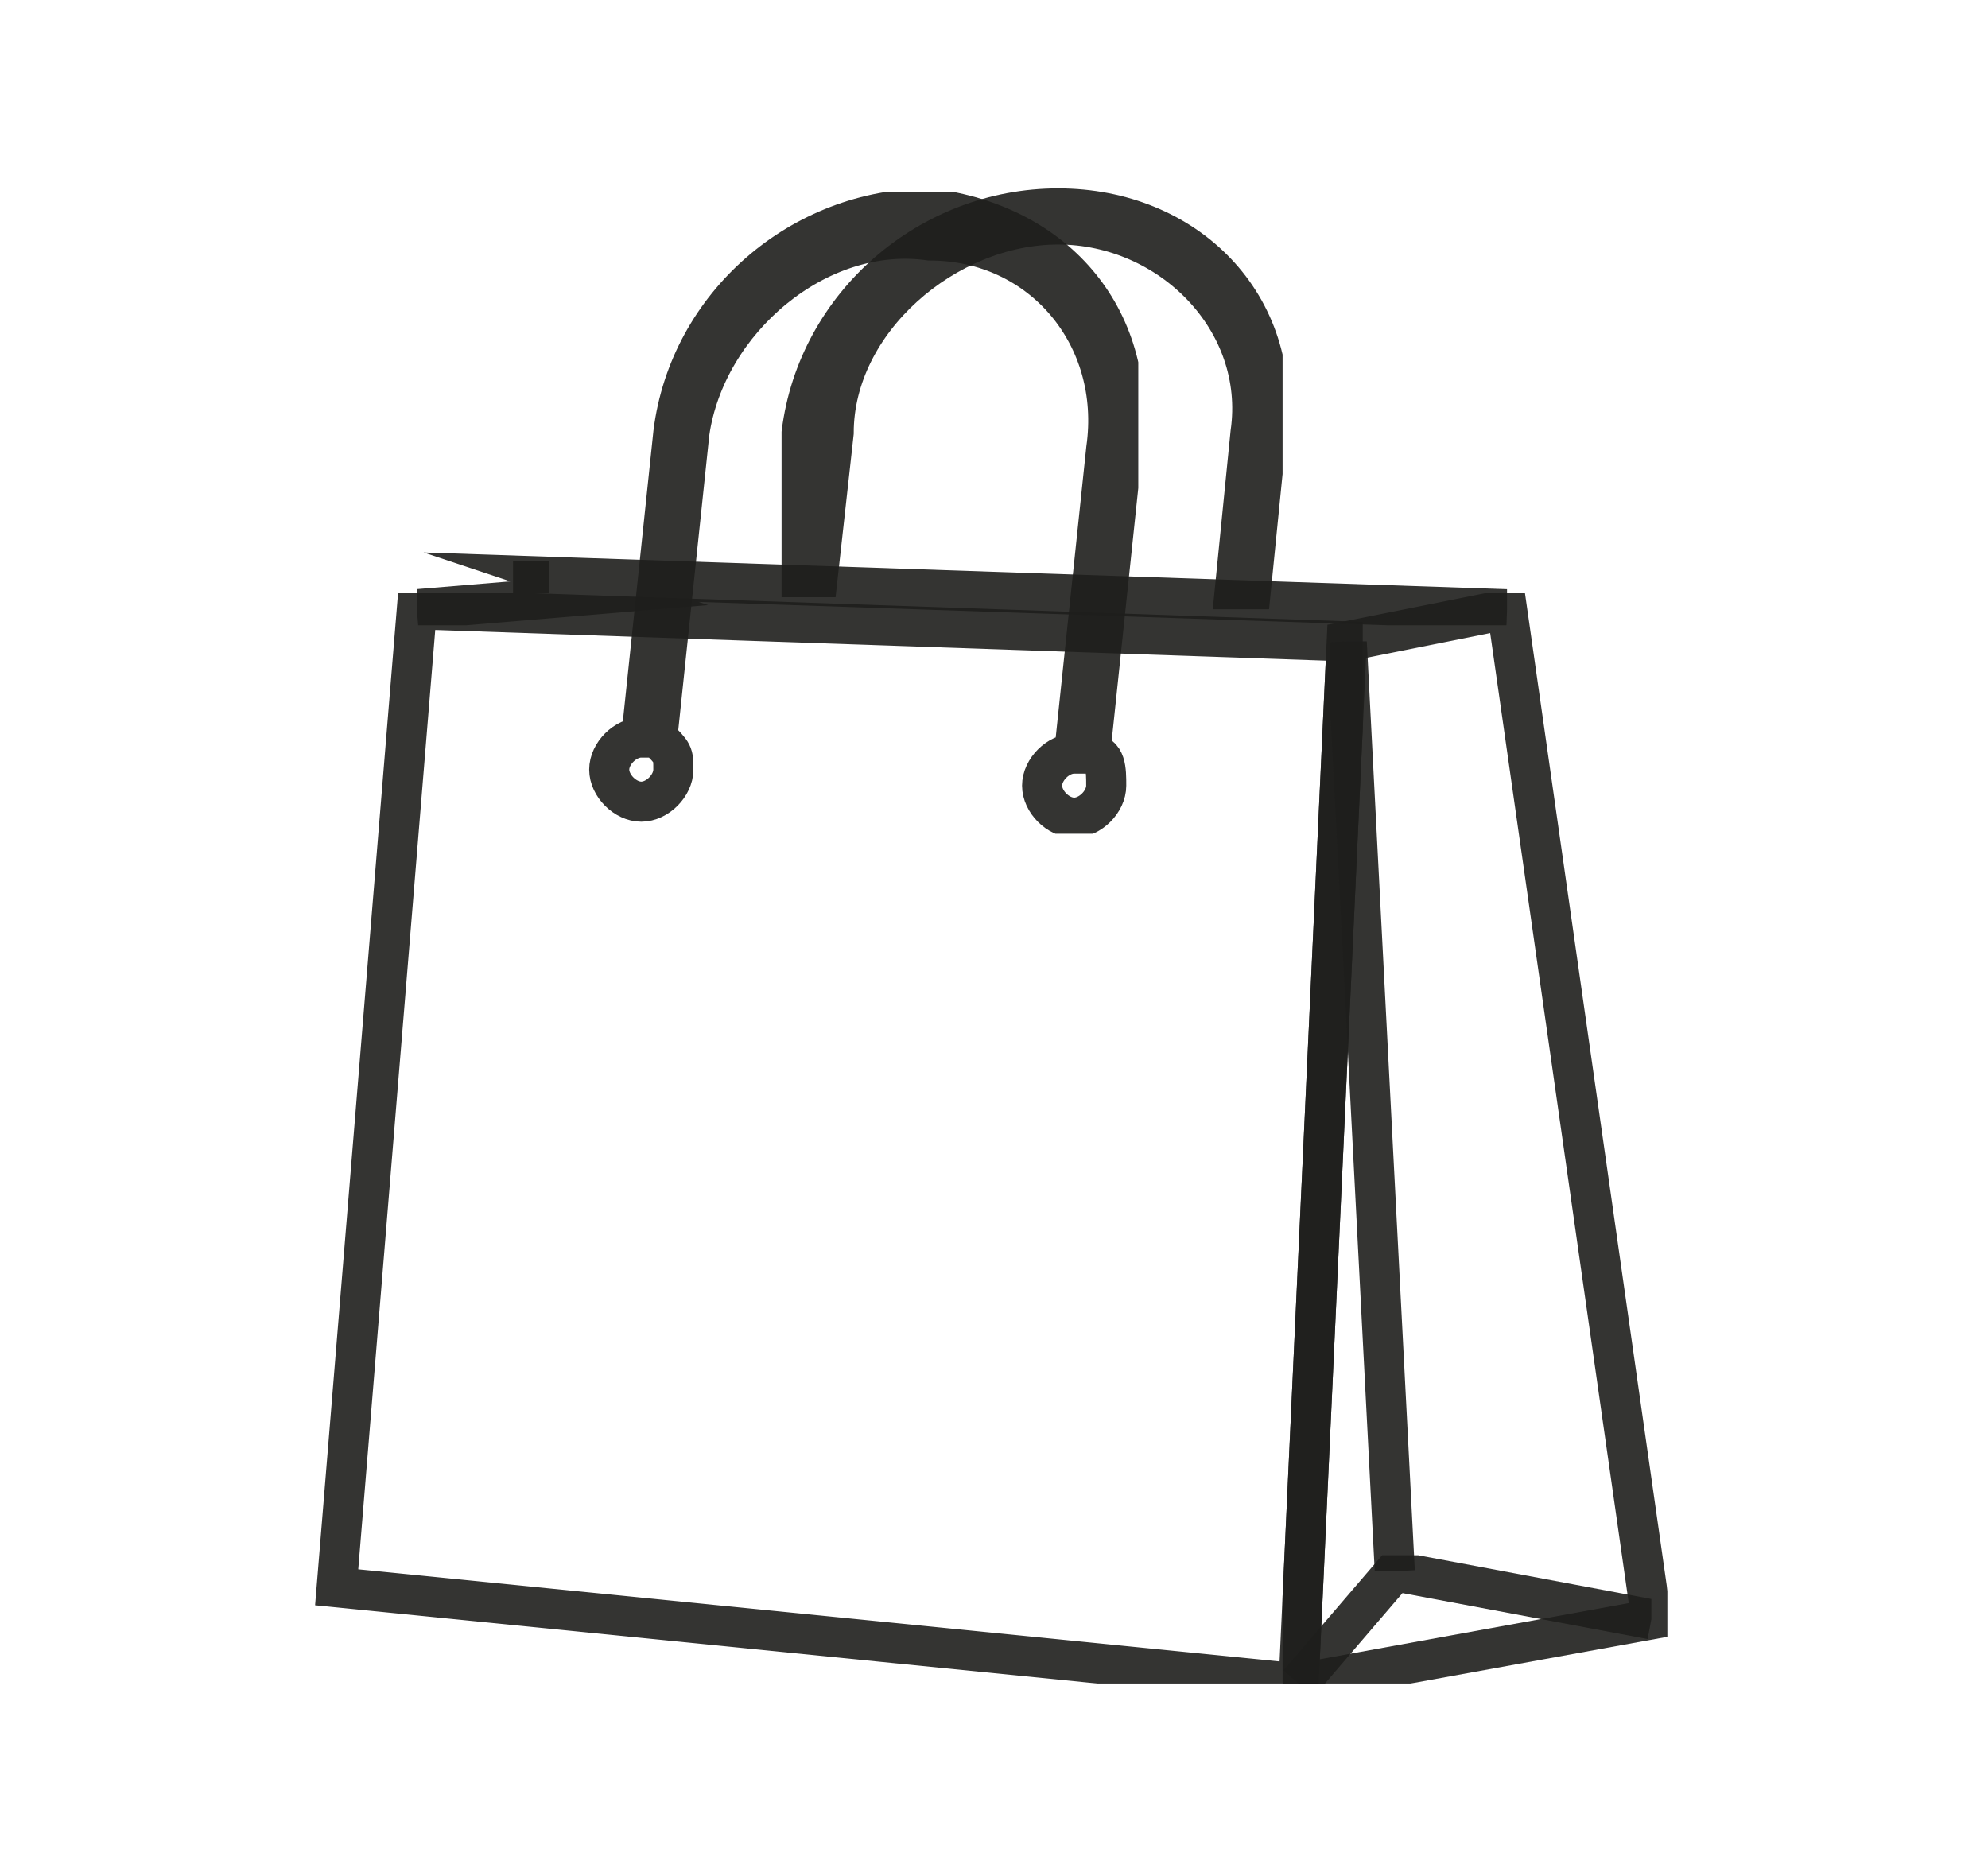
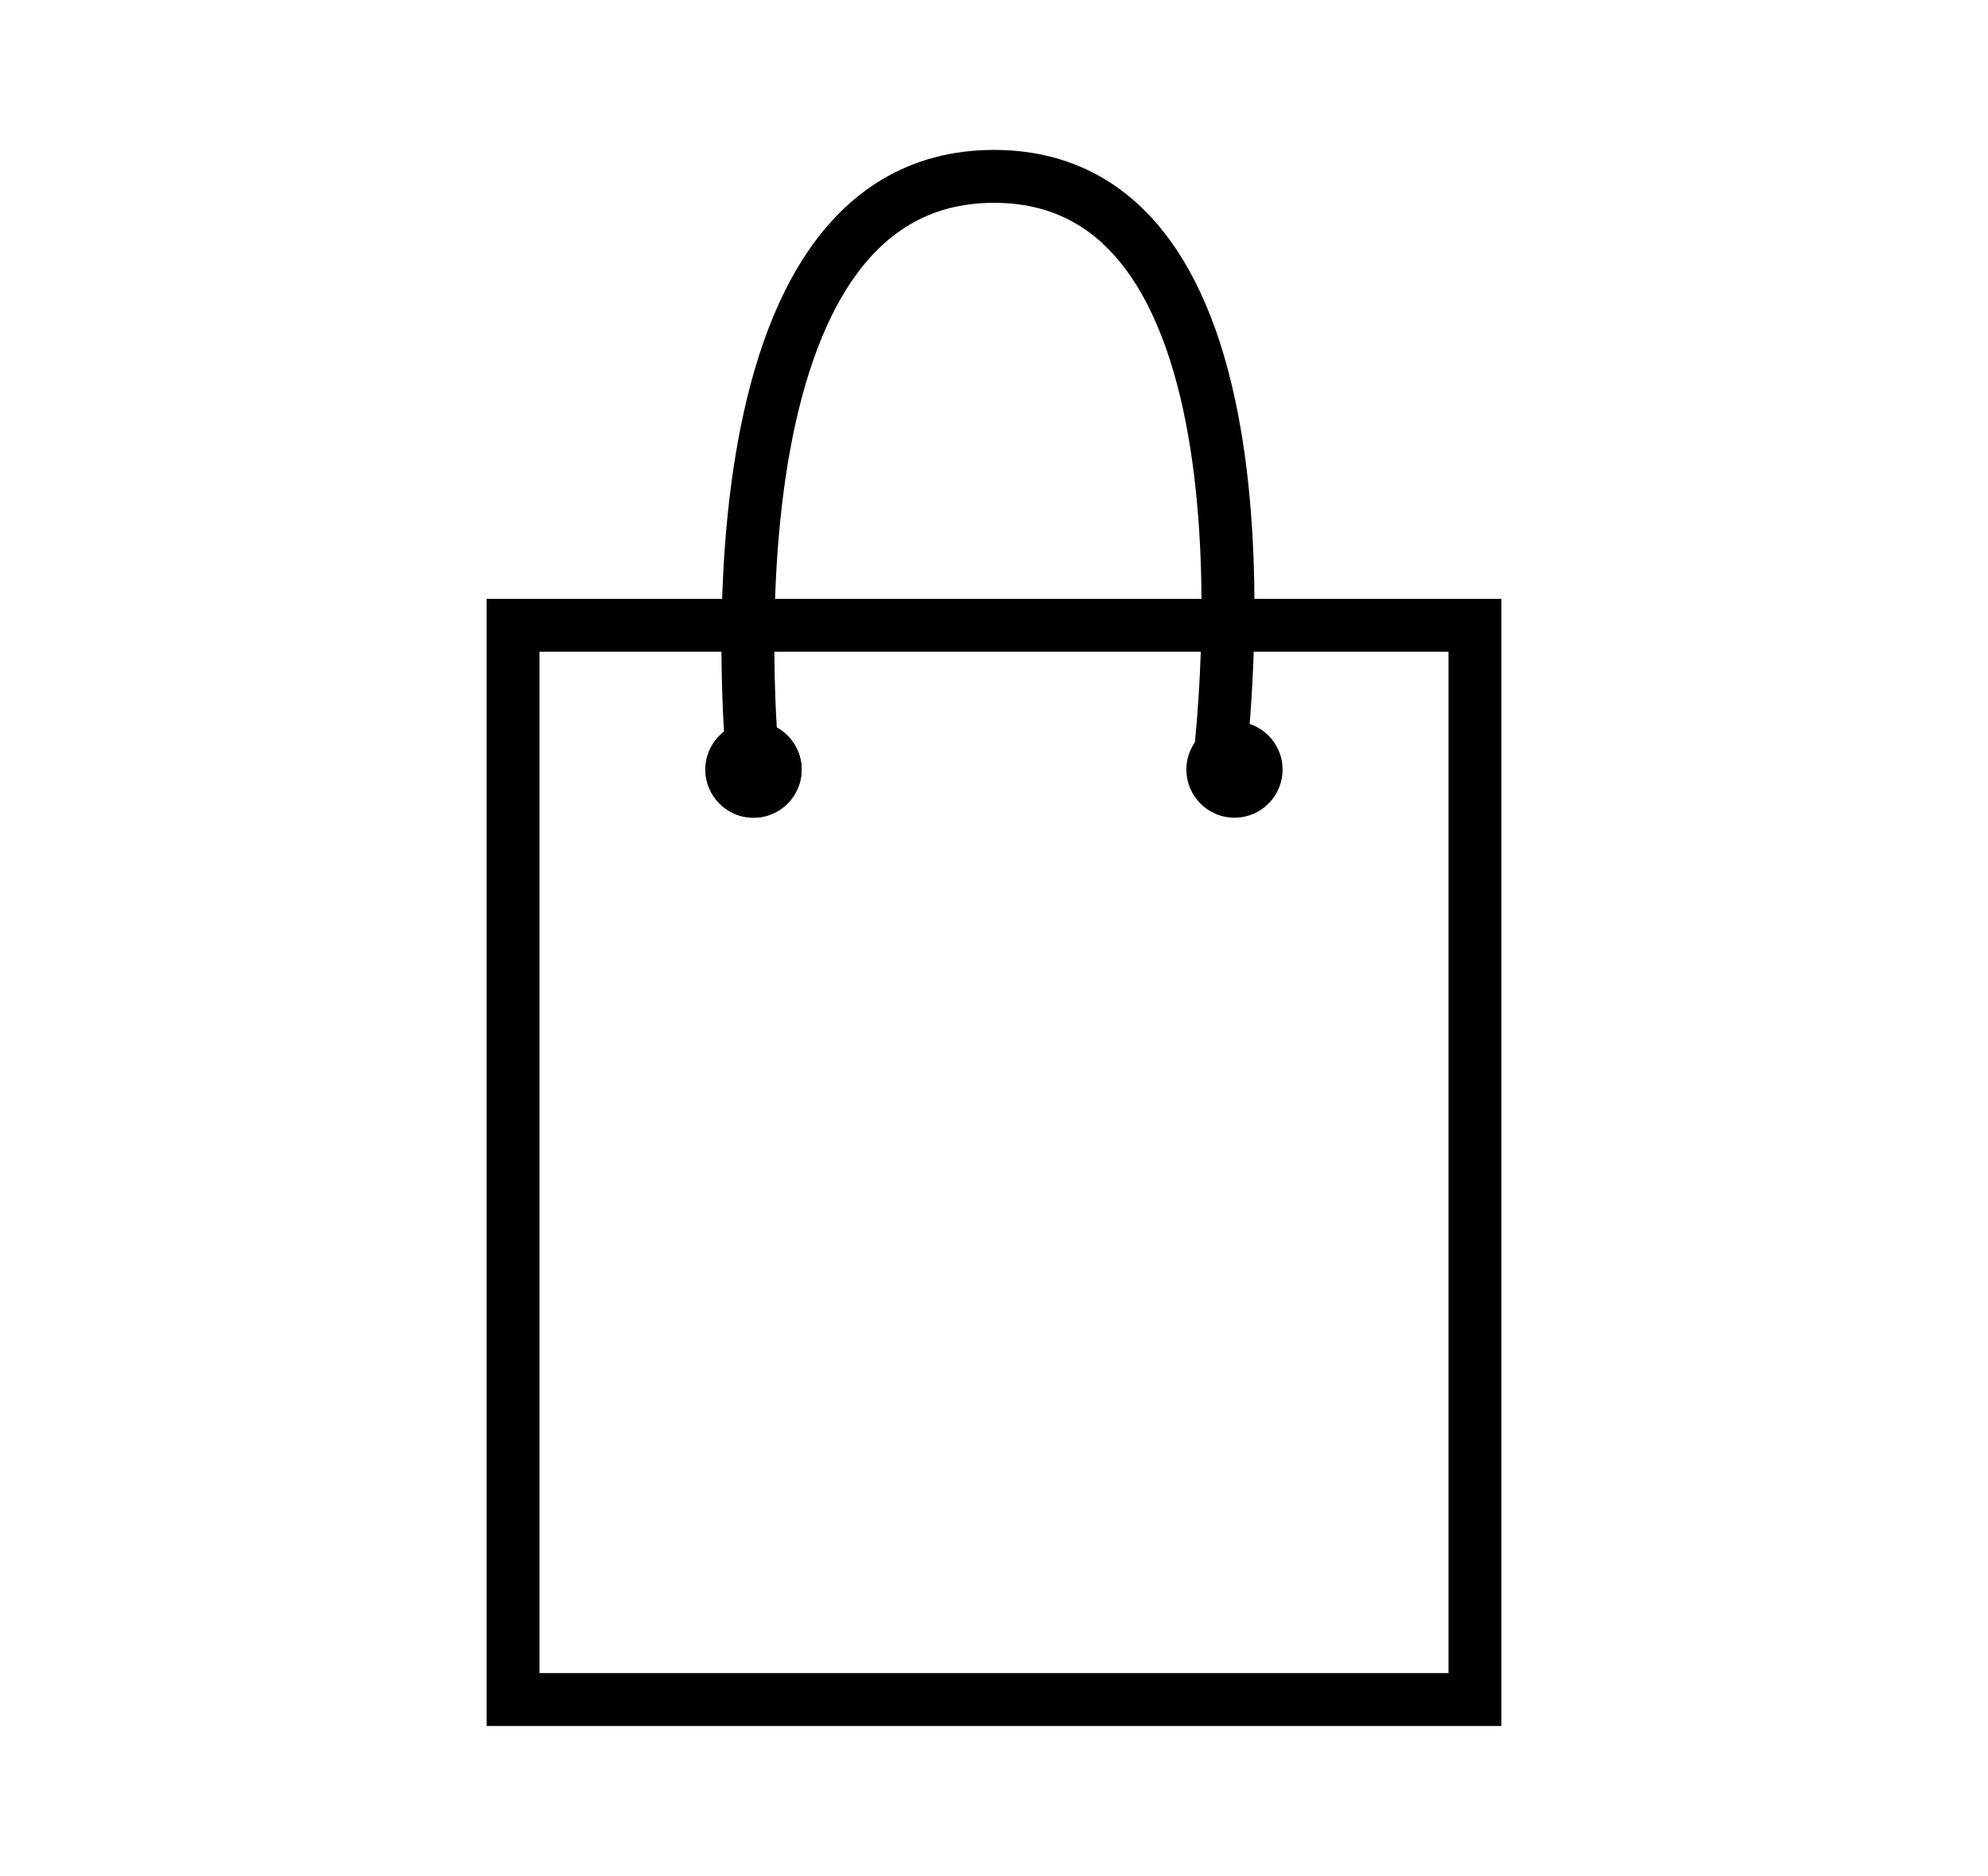
- <svg xmlns="http://www.w3.org/2000/svg" xmlns:xlink="http://www.w3.org/1999/xlink" version="1.1" id="Ebene_1" x="0px" y="0px" viewBox="0 0 12.4 11.7" enable-background="new 0 0 12.4 11.7" xml:space="preserve">
+ <svg xmlns="http://www.w3.org/2000/svg" version="1.1" id="Ebene_1" x="0px" y="0px" viewBox="0 0 12.4 11.7" style="enable-background:new 0 0 12.4 11.7;" xml:space="preserve">
+   <style type="text/css">
+ 	.st0{fill:none;}
+ 	.st1{fill:none;stroke:#000000;stroke-width:0.33;stroke-miterlimit:10;}
+ </style>
+   <rect x="3.2" y="3.5" class="st0" width="0.3" height="0.3" />
  <g>
-     <g>
-       <defs>
-         <rect id="SVGID_3_" x="-0.1" y="1.1" width="12.6" height="9.4" />
-       </defs>
-       <clipPath id="SVGID_2_">
-         <use xlink:href="#SVGID_3_" overflow="visible" />
-       </clipPath>
-       <g clip-path="url(#SVGID_2_)">
-         <defs>
-           <rect id="SVGID_5_" x="1.9" y="1.1" width="8.5" height="9.4" />
-         </defs>
-         <clipPath id="SVGID_4_">
-           <use xlink:href="#SVGID_5_" overflow="visible" />
-         </clipPath>
-         <g opacity="0.9" clip-path="url(#SVGID_4_)">
-           <g>
-             <defs>
-               <rect id="SVGID_7_" x="3.6" y="1.2" width="3.5" height="4" />
-             </defs>
-             <clipPath id="SVGID_6_">
-               <use xlink:href="#SVGID_7_" overflow="visible" />
-             </clipPath>
-             <g clip-path="url(#SVGID_6_)">
-               <defs>
-                 <rect id="SVGID_9_" x="3.6" y="1.2" width="3.5" height="4" />
-               </defs>
-               <clipPath id="SVGID_8_">
-                 <use xlink:href="#SVGID_9_" overflow="visible" />
-               </clipPath>
-               <path clip-path="url(#SVGID_8_)" fill="none" stroke="#1E1E1C" stroke-width="0.25" stroke-miterlimit="10" d="M5.8,1.3        C5,1.3,4.3,1.9,4.2,2.7L4,4.6c-0.1,0-0.2,0.1-0.2,0.2C3.8,4.9,3.9,5,4,5c0.1,0,0.2-0.1,0.2-0.2c0-0.1,0-0.1-0.1-0.2l0.2-1.9        C4.4,2,5.1,1.4,5.8,1.5c0.7,0,1.2,0.6,1.1,1.3L6.7,4.7c-0.1,0-0.2,0.1-0.2,0.2c0,0.1,0.1,0.2,0.2,0.2c0.1,0,0.2-0.1,0.2-0.2        c0-0.1,0-0.2-0.1-0.2L7,2.8C7.1,2,6.6,1.4,5.8,1.3z" />
-             </g>
-           </g>
-         </g>
-         <g opacity="0.9" clip-path="url(#SVGID_4_)">
-           <g>
-             <defs>
-               <rect id="SVGID_11_" x="4.8" y="1.1" width="3.2" height="2.7" />
-             </defs>
-             <clipPath id="SVGID_10_">
-               <use xlink:href="#SVGID_11_" overflow="visible" />
-             </clipPath>
-             <g clip-path="url(#SVGID_10_)">
-               <defs>
-                 <rect id="SVGID_13_" x="4.8" y="1.1" width="3.2" height="2.7" />
-               </defs>
-               <clipPath id="SVGID_12_">
-                 <use xlink:href="#SVGID_13_" overflow="visible" />
-               </clipPath>
-               <path clip-path="url(#SVGID_12_)" fill="none" stroke="#1E1E1C" stroke-width="0.25" stroke-miterlimit="10" d="M5.1,3.6        l0.1-0.9C5.2,2,5.9,1.4,6.6,1.4c0.7,0,1.3,0.6,1.2,1.3l-0.1,1l0.1,0l0.1-1C8,1.9,7.4,1.3,6.6,1.3c-0.8,0-1.5,0.6-1.6,1.4        L5,3.6L5.1,3.6z" />
-             </g>
-           </g>
-         </g>
-         <g opacity="0.9" clip-path="url(#SVGID_4_)">
-           <g>
-             <defs>
-               <rect id="SVGID_15_" x="1.9" y="3.7" width="6.6" height="6.9" />
-             </defs>
-             <clipPath id="SVGID_14_">
-               <use xlink:href="#SVGID_15_" overflow="visible" />
-             </clipPath>
-             <g clip-path="url(#SVGID_14_)">
-               <defs>
-                 <rect id="SVGID_17_" x="1.9" y="3.7" width="6.6" height="6.9" />
-               </defs>
-               <clipPath id="SVGID_16_">
-                 <use xlink:href="#SVGID_17_" overflow="visible" />
-               </clipPath>
-               <polygon clip-path="url(#SVGID_16_)" fill="none" stroke="#1E1E1C" stroke-width="0.25" stroke-miterlimit="10" points="        2.1,9.9 2.6,3.8 8.4,4 8.1,10.5       " />
-             </g>
-           </g>
-         </g>
-         <g opacity="0.9" clip-path="url(#SVGID_4_)">
-           <g>
-             <defs>
-               <rect id="SVGID_19_" x="8" y="3.7" width="2.5" height="7" />
-             </defs>
-             <clipPath id="SVGID_18_">
-               <use xlink:href="#SVGID_19_" overflow="visible" />
-             </clipPath>
-             <g clip-path="url(#SVGID_18_)">
-               <defs>
-                 <rect id="SVGID_21_" x="8" y="3.6" width="2.5" height="7" />
-               </defs>
-               <clipPath id="SVGID_20_">
-                 <use xlink:href="#SVGID_21_" overflow="visible" />
-               </clipPath>
-               <polygon clip-path="url(#SVGID_20_)" fill="none" stroke="#1E1E1C" stroke-width="0.25" stroke-miterlimit="10" points="        10.3,10.1 8.1,10.5 8.4,4 9.4,3.8       " />
-             </g>
-           </g>
-         </g>
-         <g opacity="0.9" clip-path="url(#SVGID_4_)">
-           <g>
-             <defs>
-               <rect id="SVGID_23_" x="8" y="9.7" width="2.3" height="0.9" />
-             </defs>
-             <clipPath id="SVGID_22_">
-               <use xlink:href="#SVGID_23_" overflow="visible" />
-             </clipPath>
-             <g clip-path="url(#SVGID_22_)">
-               <defs>
-                 <rect id="SVGID_25_" x="8" y="9.7" width="2.3" height="0.9" />
-               </defs>
-               <clipPath id="SVGID_24_">
-                 <use xlink:href="#SVGID_25_" overflow="visible" />
-               </clipPath>
-               <polyline clip-path="url(#SVGID_24_)" fill="none" stroke="#1E1E1C" stroke-width="0.25" stroke-miterlimit="10" points="        8.1,10.5 8.7,9.8 10.3,10.1       " />
-             </g>
-           </g>
-         </g>
-         <g opacity="0.9" clip-path="url(#SVGID_4_)">
-           <g>
-             <defs>
-               <rect id="SVGID_27_" x="2.6" y="3.4" width="6.8" height="0.5" />
-             </defs>
-             <clipPath id="SVGID_26_">
-               <use xlink:href="#SVGID_27_" overflow="visible" />
-             </clipPath>
-             <g clip-path="url(#SVGID_26_)">
-               <defs>
-                 <rect id="SVGID_29_" x="2.6" y="3.4" width="6.8" height="0.5" />
-               </defs>
-               <clipPath id="SVGID_28_">
-                 <use xlink:href="#SVGID_29_" overflow="visible" />
-               </clipPath>
-               <polyline clip-path="url(#SVGID_28_)" fill="none" stroke="#1E1E1C" stroke-width="0.25" stroke-miterlimit="10" points="        2.6,3.8 3.8,3.7 3.5,3.6 9.4,3.8       " />
-             </g>
-           </g>
-         </g>
-         <g opacity="0.9" clip-path="url(#SVGID_4_)">
-           <g>
-             <defs>
-               <rect id="SVGID_31_" x="8.3" y="4" width="0.6" height="5.8" />
-             </defs>
-             <clipPath id="SVGID_30_">
-               <use xlink:href="#SVGID_31_" overflow="visible" />
-             </clipPath>
-             <g clip-path="url(#SVGID_30_)">
-               <defs>
-                 <rect id="SVGID_33_" x="8.3" y="4" width="0.6" height="5.8" />
-               </defs>
-               <clipPath id="SVGID_32_">
-                 <use xlink:href="#SVGID_33_" overflow="visible" />
-               </clipPath>
-               <line clip-path="url(#SVGID_32_)" fill="none" stroke="#1E1E1C" stroke-width="0.25" stroke-miterlimit="10" x1="8.7" y1="9.8" x2="8.4" y2="4" />
-             </g>
-           </g>
-         </g>
-         <g opacity="0.9" clip-path="url(#SVGID_4_)">
-           <g>
-             <defs>
-               <rect id="SVGID_35_" x="3.2" y="3.5" width="0.3" height="0.3" />
-             </defs>
-             <clipPath id="SVGID_34_">
-               <use xlink:href="#SVGID_35_" overflow="visible" />
-             </clipPath>
-             <g clip-path="url(#SVGID_34_)">
-               <defs>
-                 <rect id="SVGID_37_" x="3.2" y="3.5" width="0.3" height="0.3" />
-               </defs>
-               <clipPath id="SVGID_36_">
-                 <use xlink:href="#SVGID_37_" overflow="visible" />
-               </clipPath>
-               <line clip-path="url(#SVGID_36_)" fill="none" stroke="#1E1E1C" stroke-width="0.25" stroke-miterlimit="10" x1="3.3" y1="3.5" x2="3.3" y2="3.7" />
-             </g>
-           </g>
-         </g>
-         <g opacity="0.9" clip-path="url(#SVGID_4_)">
-           <g>
-             <defs>
-               <rect id="SVGID_39_" x="3.6" y="5.4" width="2.7" height="3.4" />
-             </defs>
-             <clipPath id="SVGID_38_">
-               <use xlink:href="#SVGID_39_" overflow="visible" />
-             </clipPath>
-           </g>
-         </g>
-       </g>
-     </g>
+     <rect x="3.2" y="3.9" class="st1" width="6" height="6.7" />
+     <path class="st1" d="M4.7,4.8c0,0-0.4-3.7,1.5-3.7c1.9,0,1.4,3.7,1.4,3.7" />
+     <circle cx="4.7" cy="4.8" r="0.3" />
+     <circle cx="4.7" cy="4.8" r="0.3" />
+     <circle cx="7.7" cy="4.8" r="0.3" />
  </g>
</svg>
